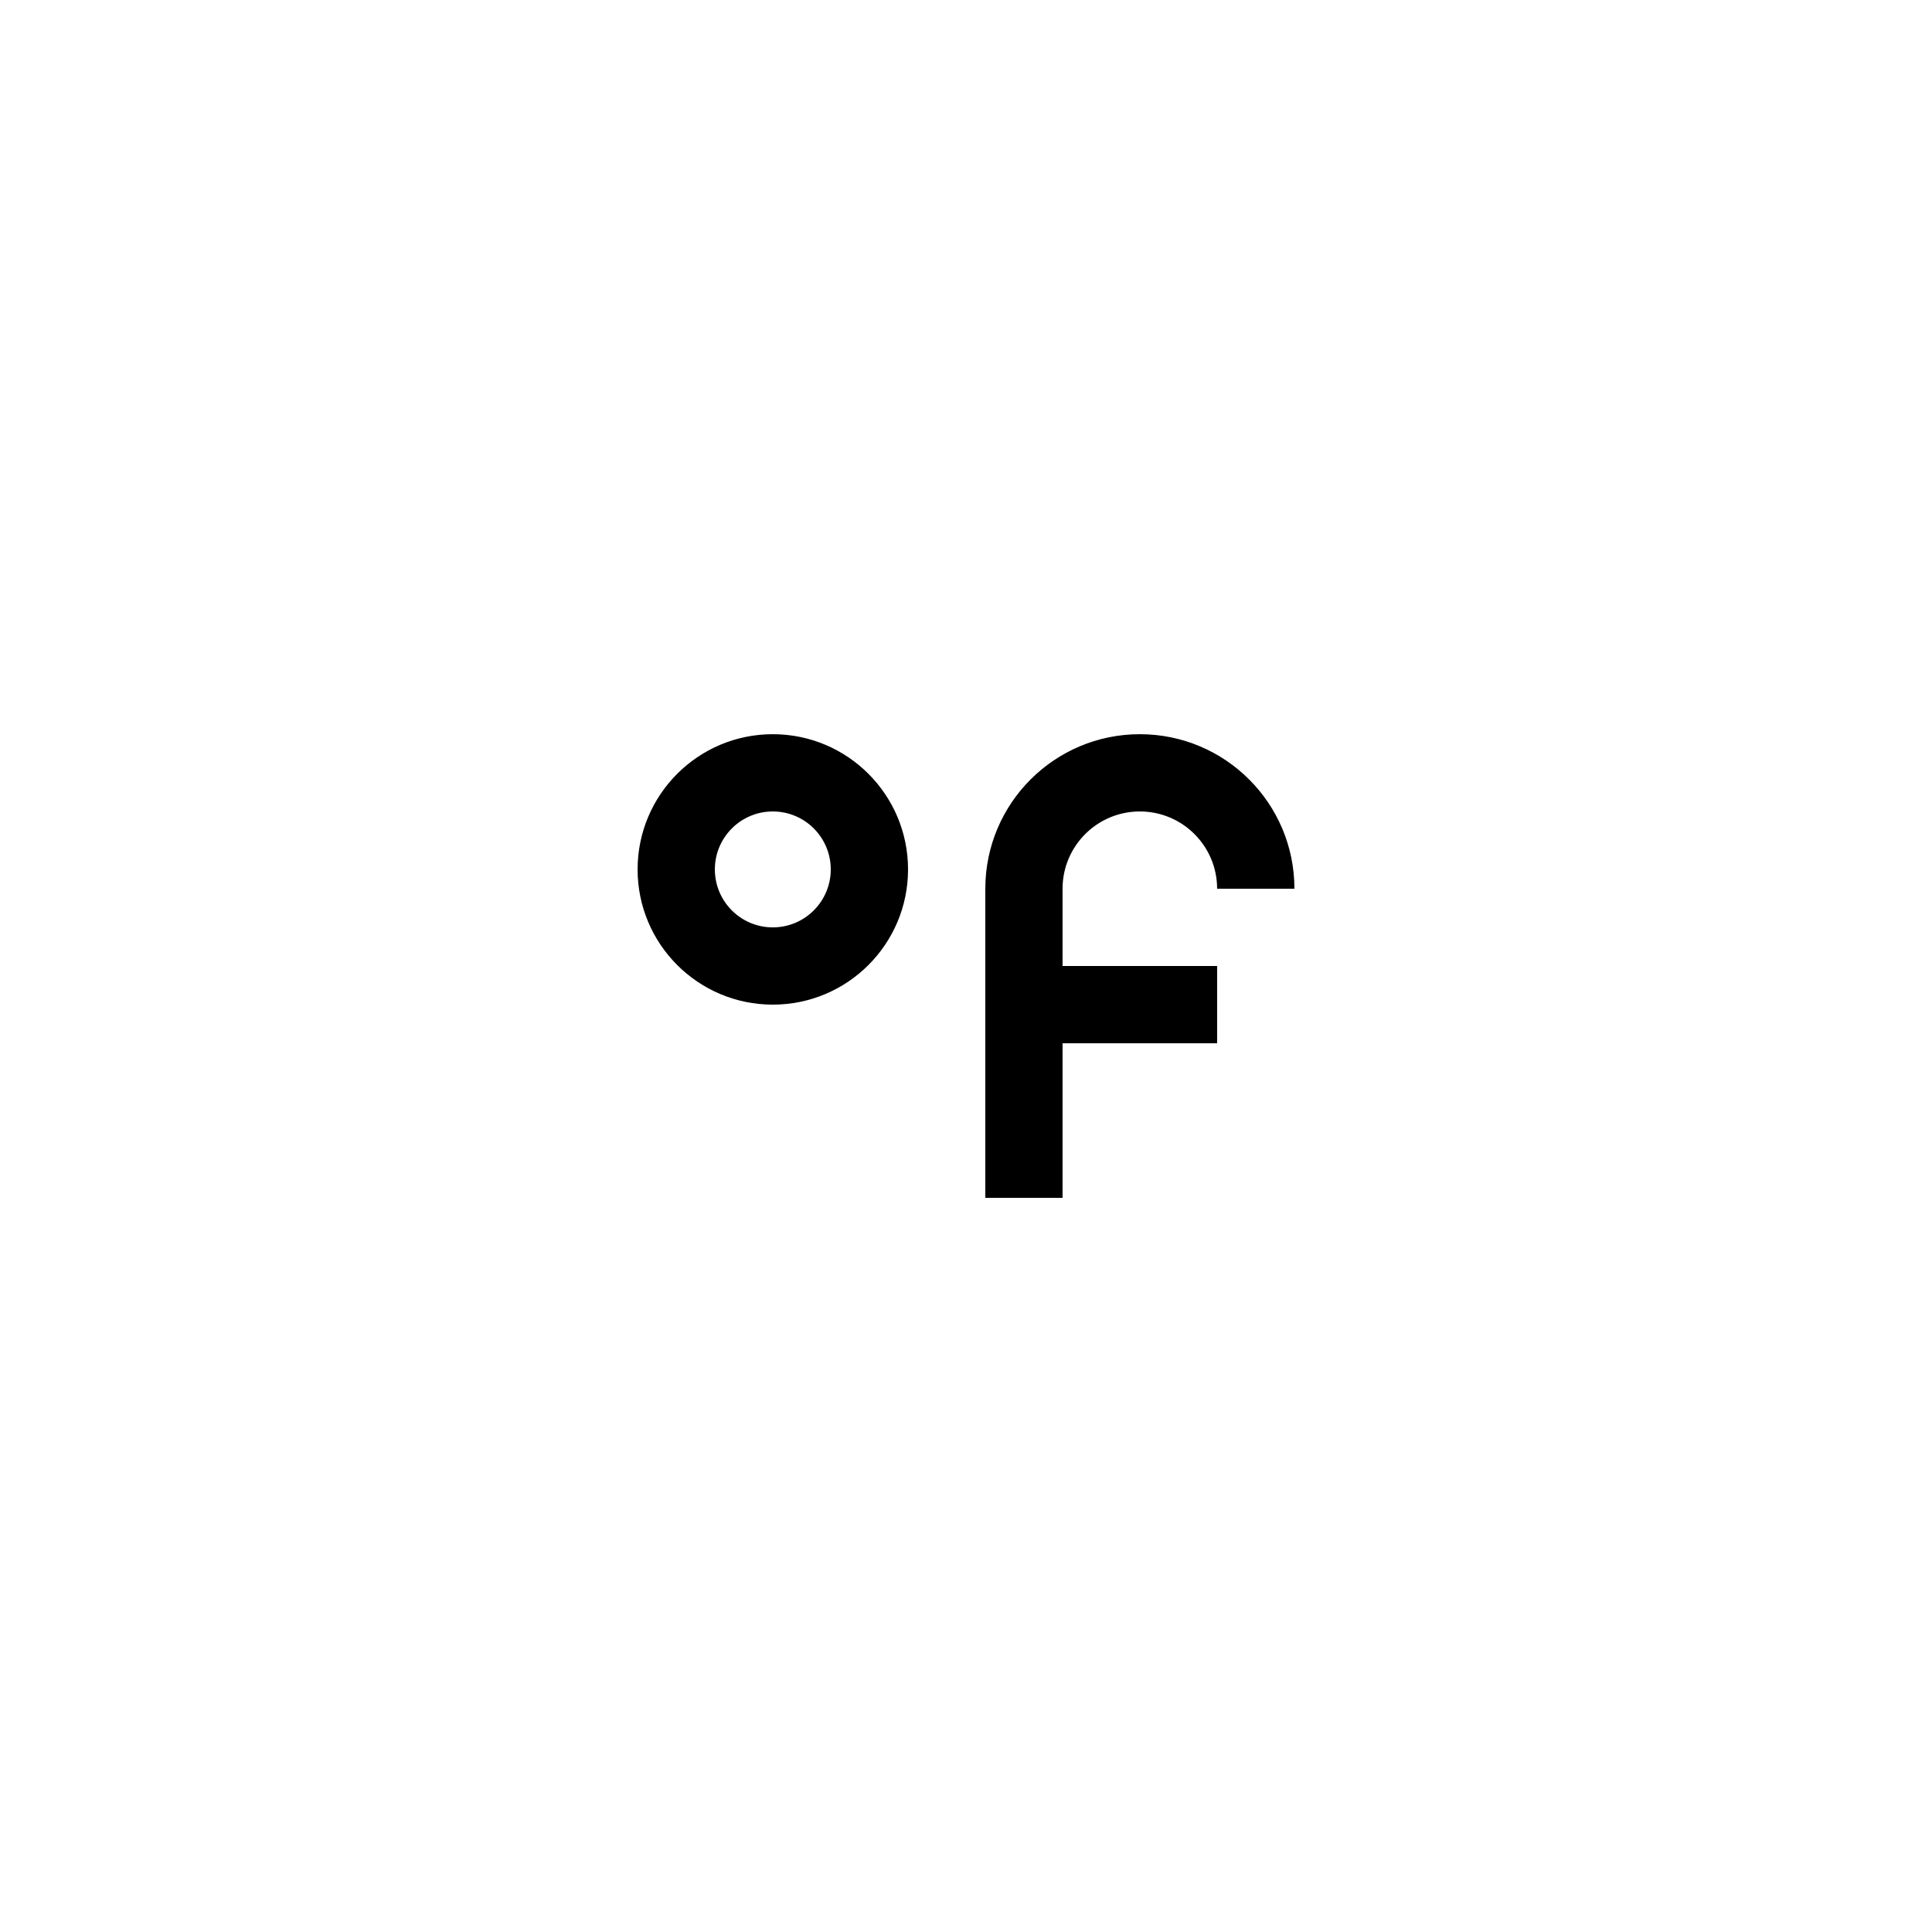
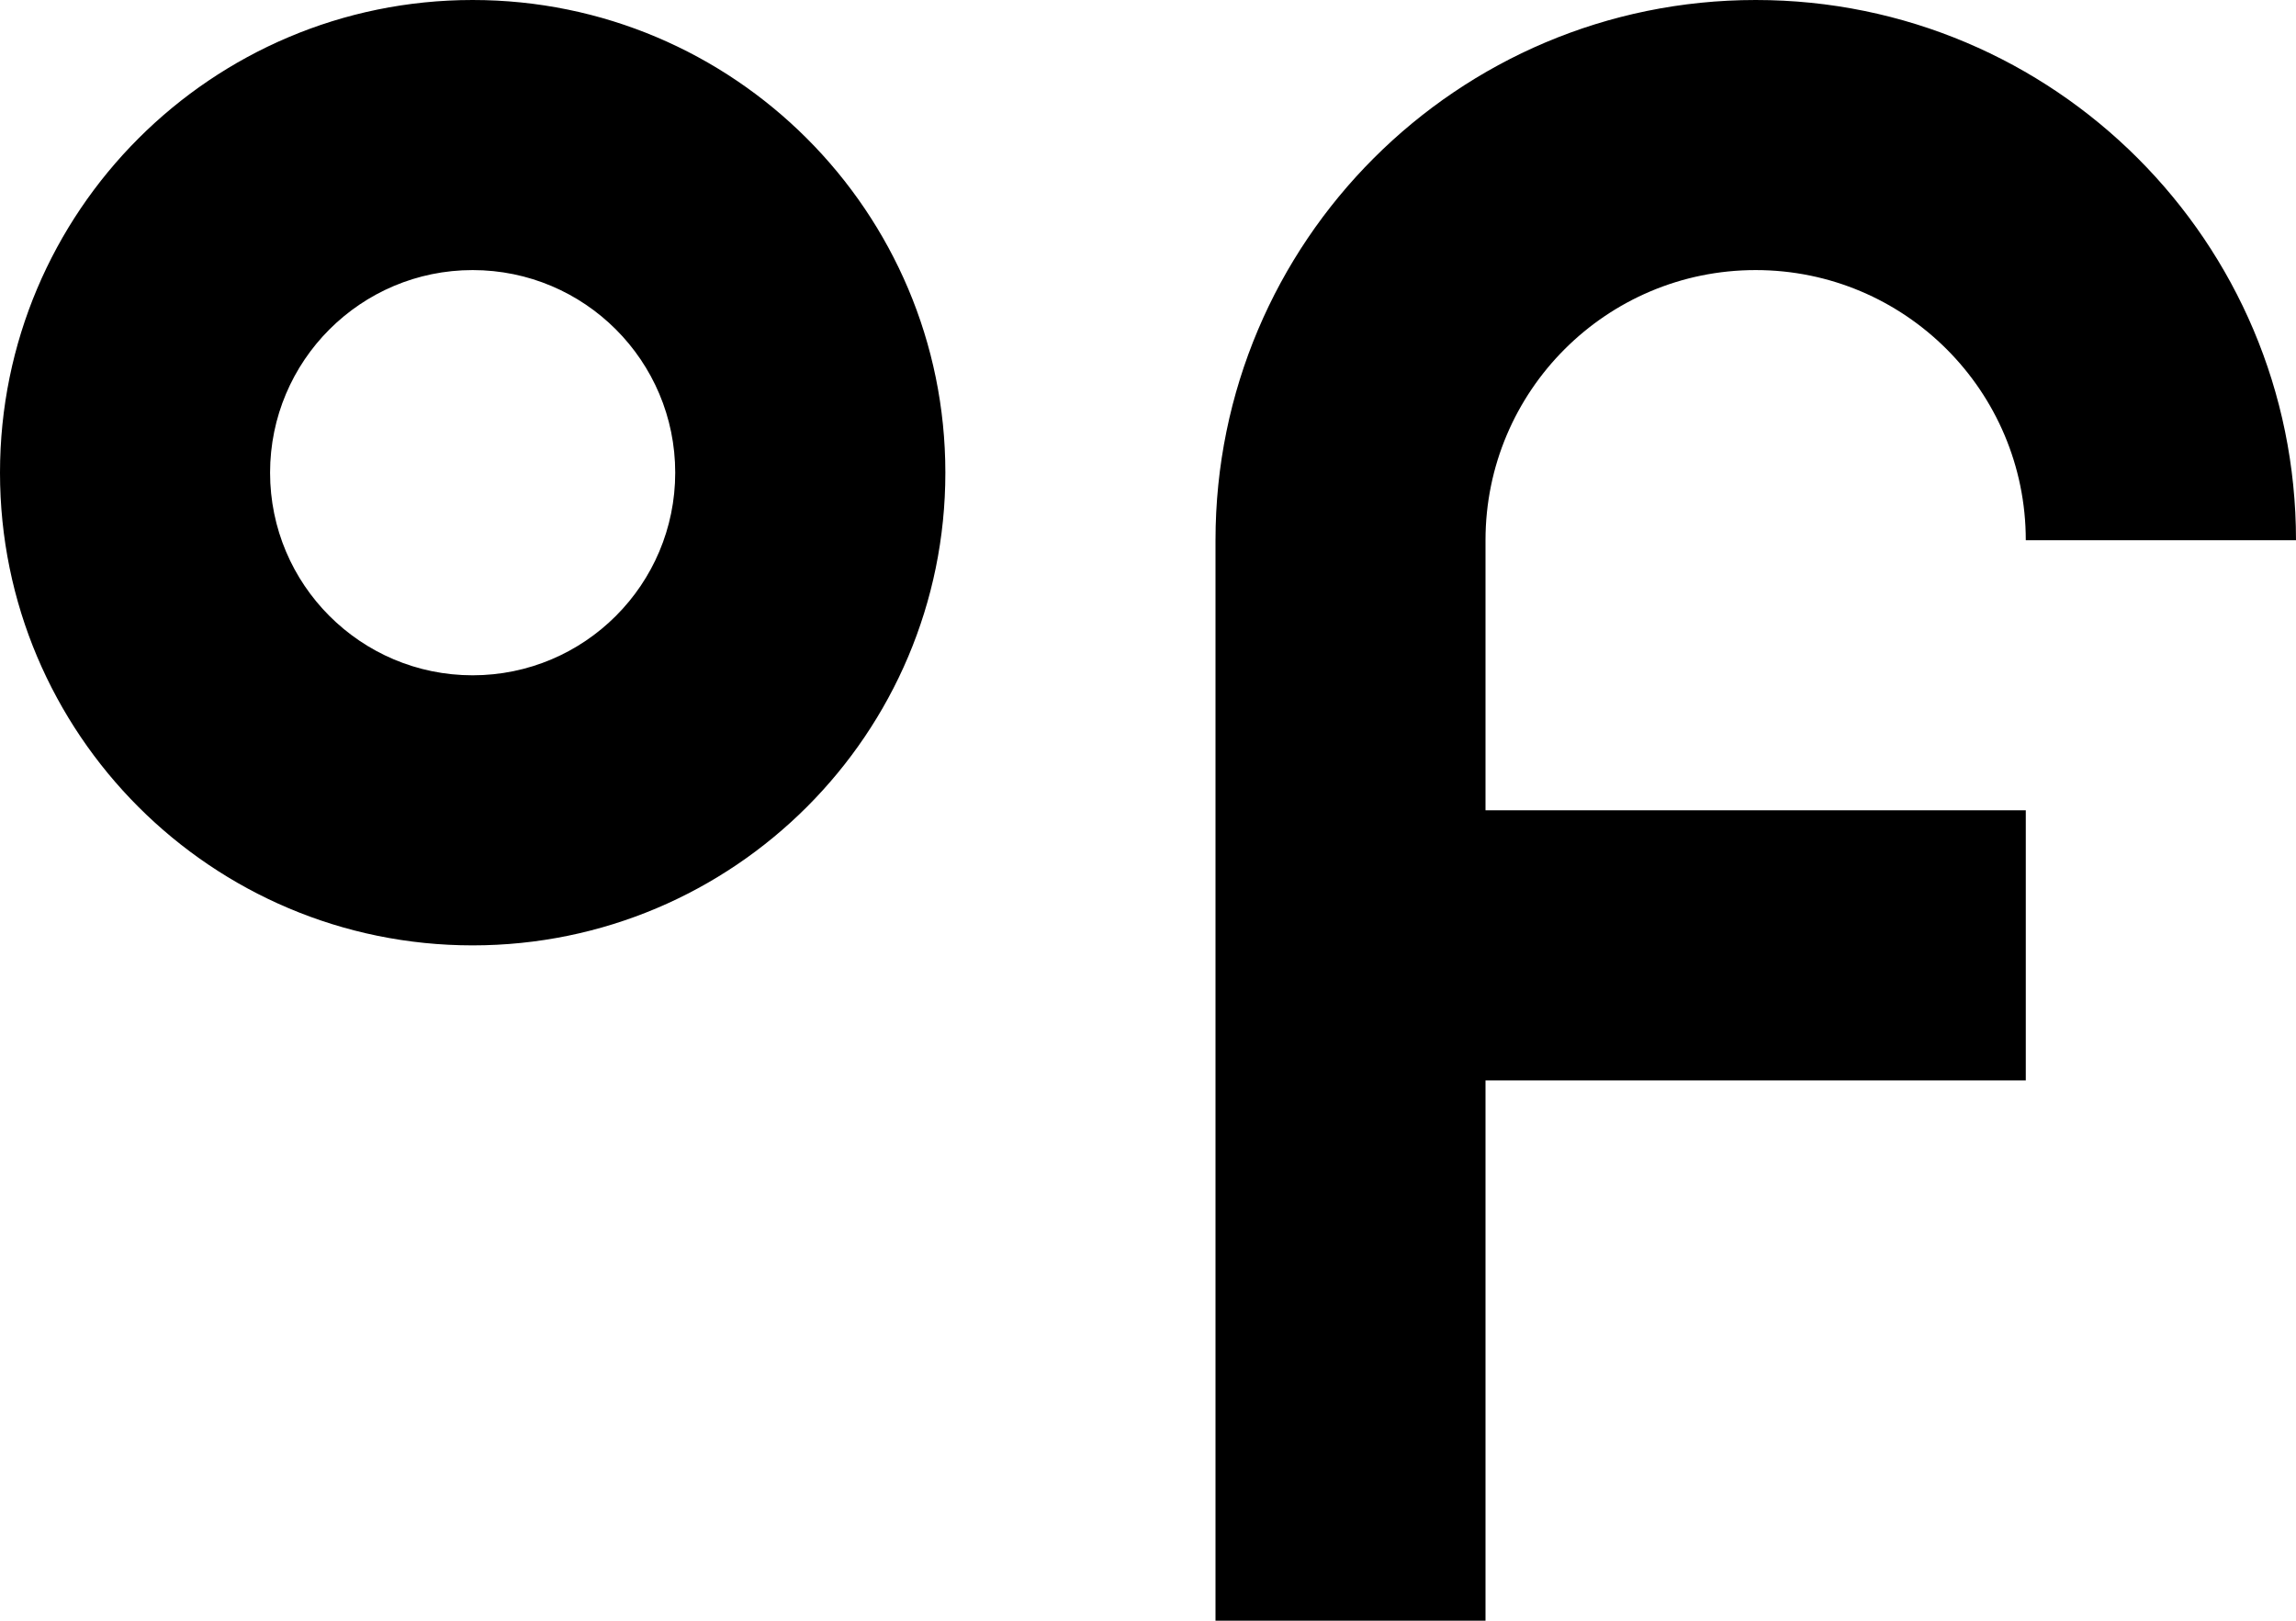
- <svg xmlns="http://www.w3.org/2000/svg" version="1.1" id="Layer_1" x="0px" y="0px" width="100px" height="100px" viewBox="0 0 100 100" enable-background="new 0 0 100 100" xml:space="preserve">
-   <path fill-rule="evenodd" clip-rule="evenodd" d="M62.998,46.001c0-2.209-1.791-4-4-4s-4,1.791-4,4V50h8v4h-8v7.999H51V54v-4v-3.999  c0-4.418,3.581-7.999,7.999-7.999s8,3.581,8,7.999H62.998z M40,52c-3.865,0-6.998-3.134-6.998-6.999s3.133-6.999,6.998-6.999  s7,3.134,7,6.999S43.866,52,40,52z M40,42.001c-1.656,0-2.999,1.344-2.999,3s1.343,3,2.999,3c1.657,0,3-1.344,3-3  S41.658,42.001,40,42.001z" />
+ <svg xmlns="http://www.w3.org/2000/svg" version="1.1" id="Layer_1" x="0px" y="0px" width="33.997px" height="23.997px" viewBox="168.502 -99.498 33.997 23.997" enable-background="new 168.502 -99.498 33.997 23.997" xml:space="preserve">
+   <path d="M198.498-91.499c0-2.209-1.791-4-4-4s-4,1.791-4,4v3.999h8v4h-8v7.999H186.5V-83.5v-4v-3.999  c0-4.418,3.581-7.999,7.999-7.999s8,3.581,8,7.999H198.498z M175.5-85.5c-3.865,0-6.998-3.134-6.998-6.999s3.133-6.999,6.998-6.999  s7,3.134,7,6.999S179.366-85.5,175.5-85.5z M175.5-95.499c-1.656,0-2.999,1.344-2.999,3s1.343,3,2.999,3c1.657,0,3-1.344,3-3  S177.158-95.499,175.5-95.499z" />
</svg>
